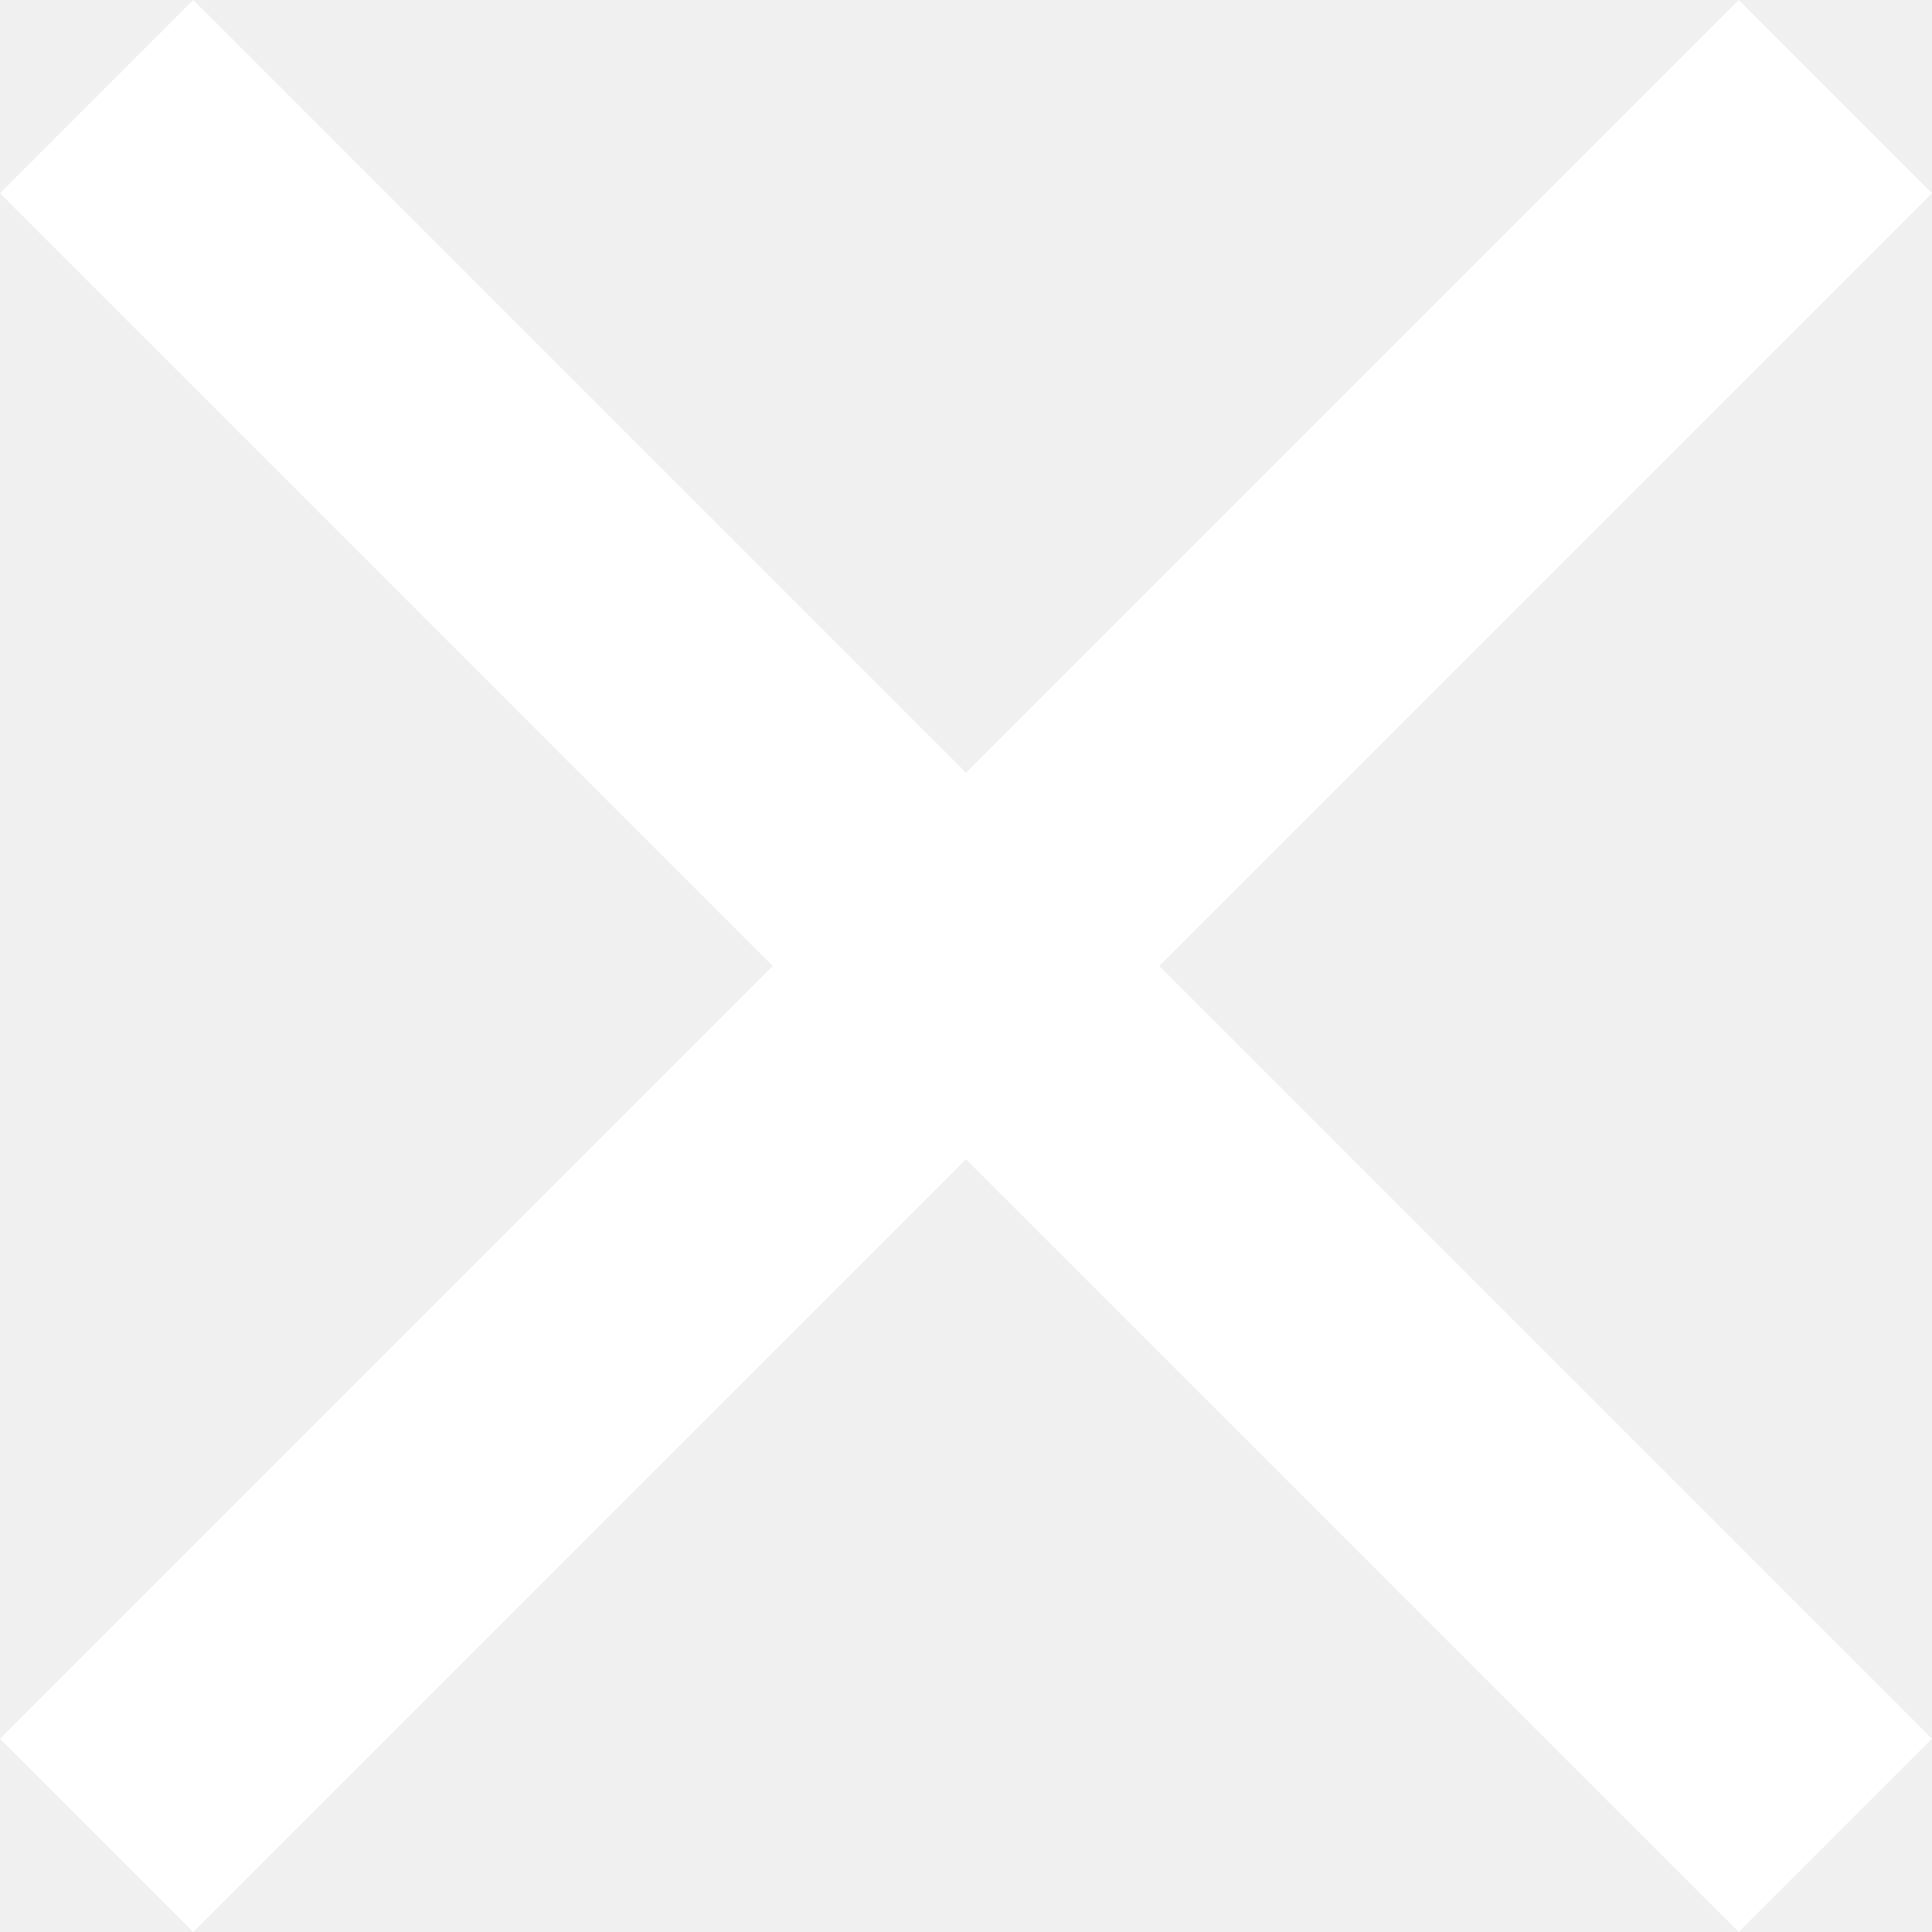
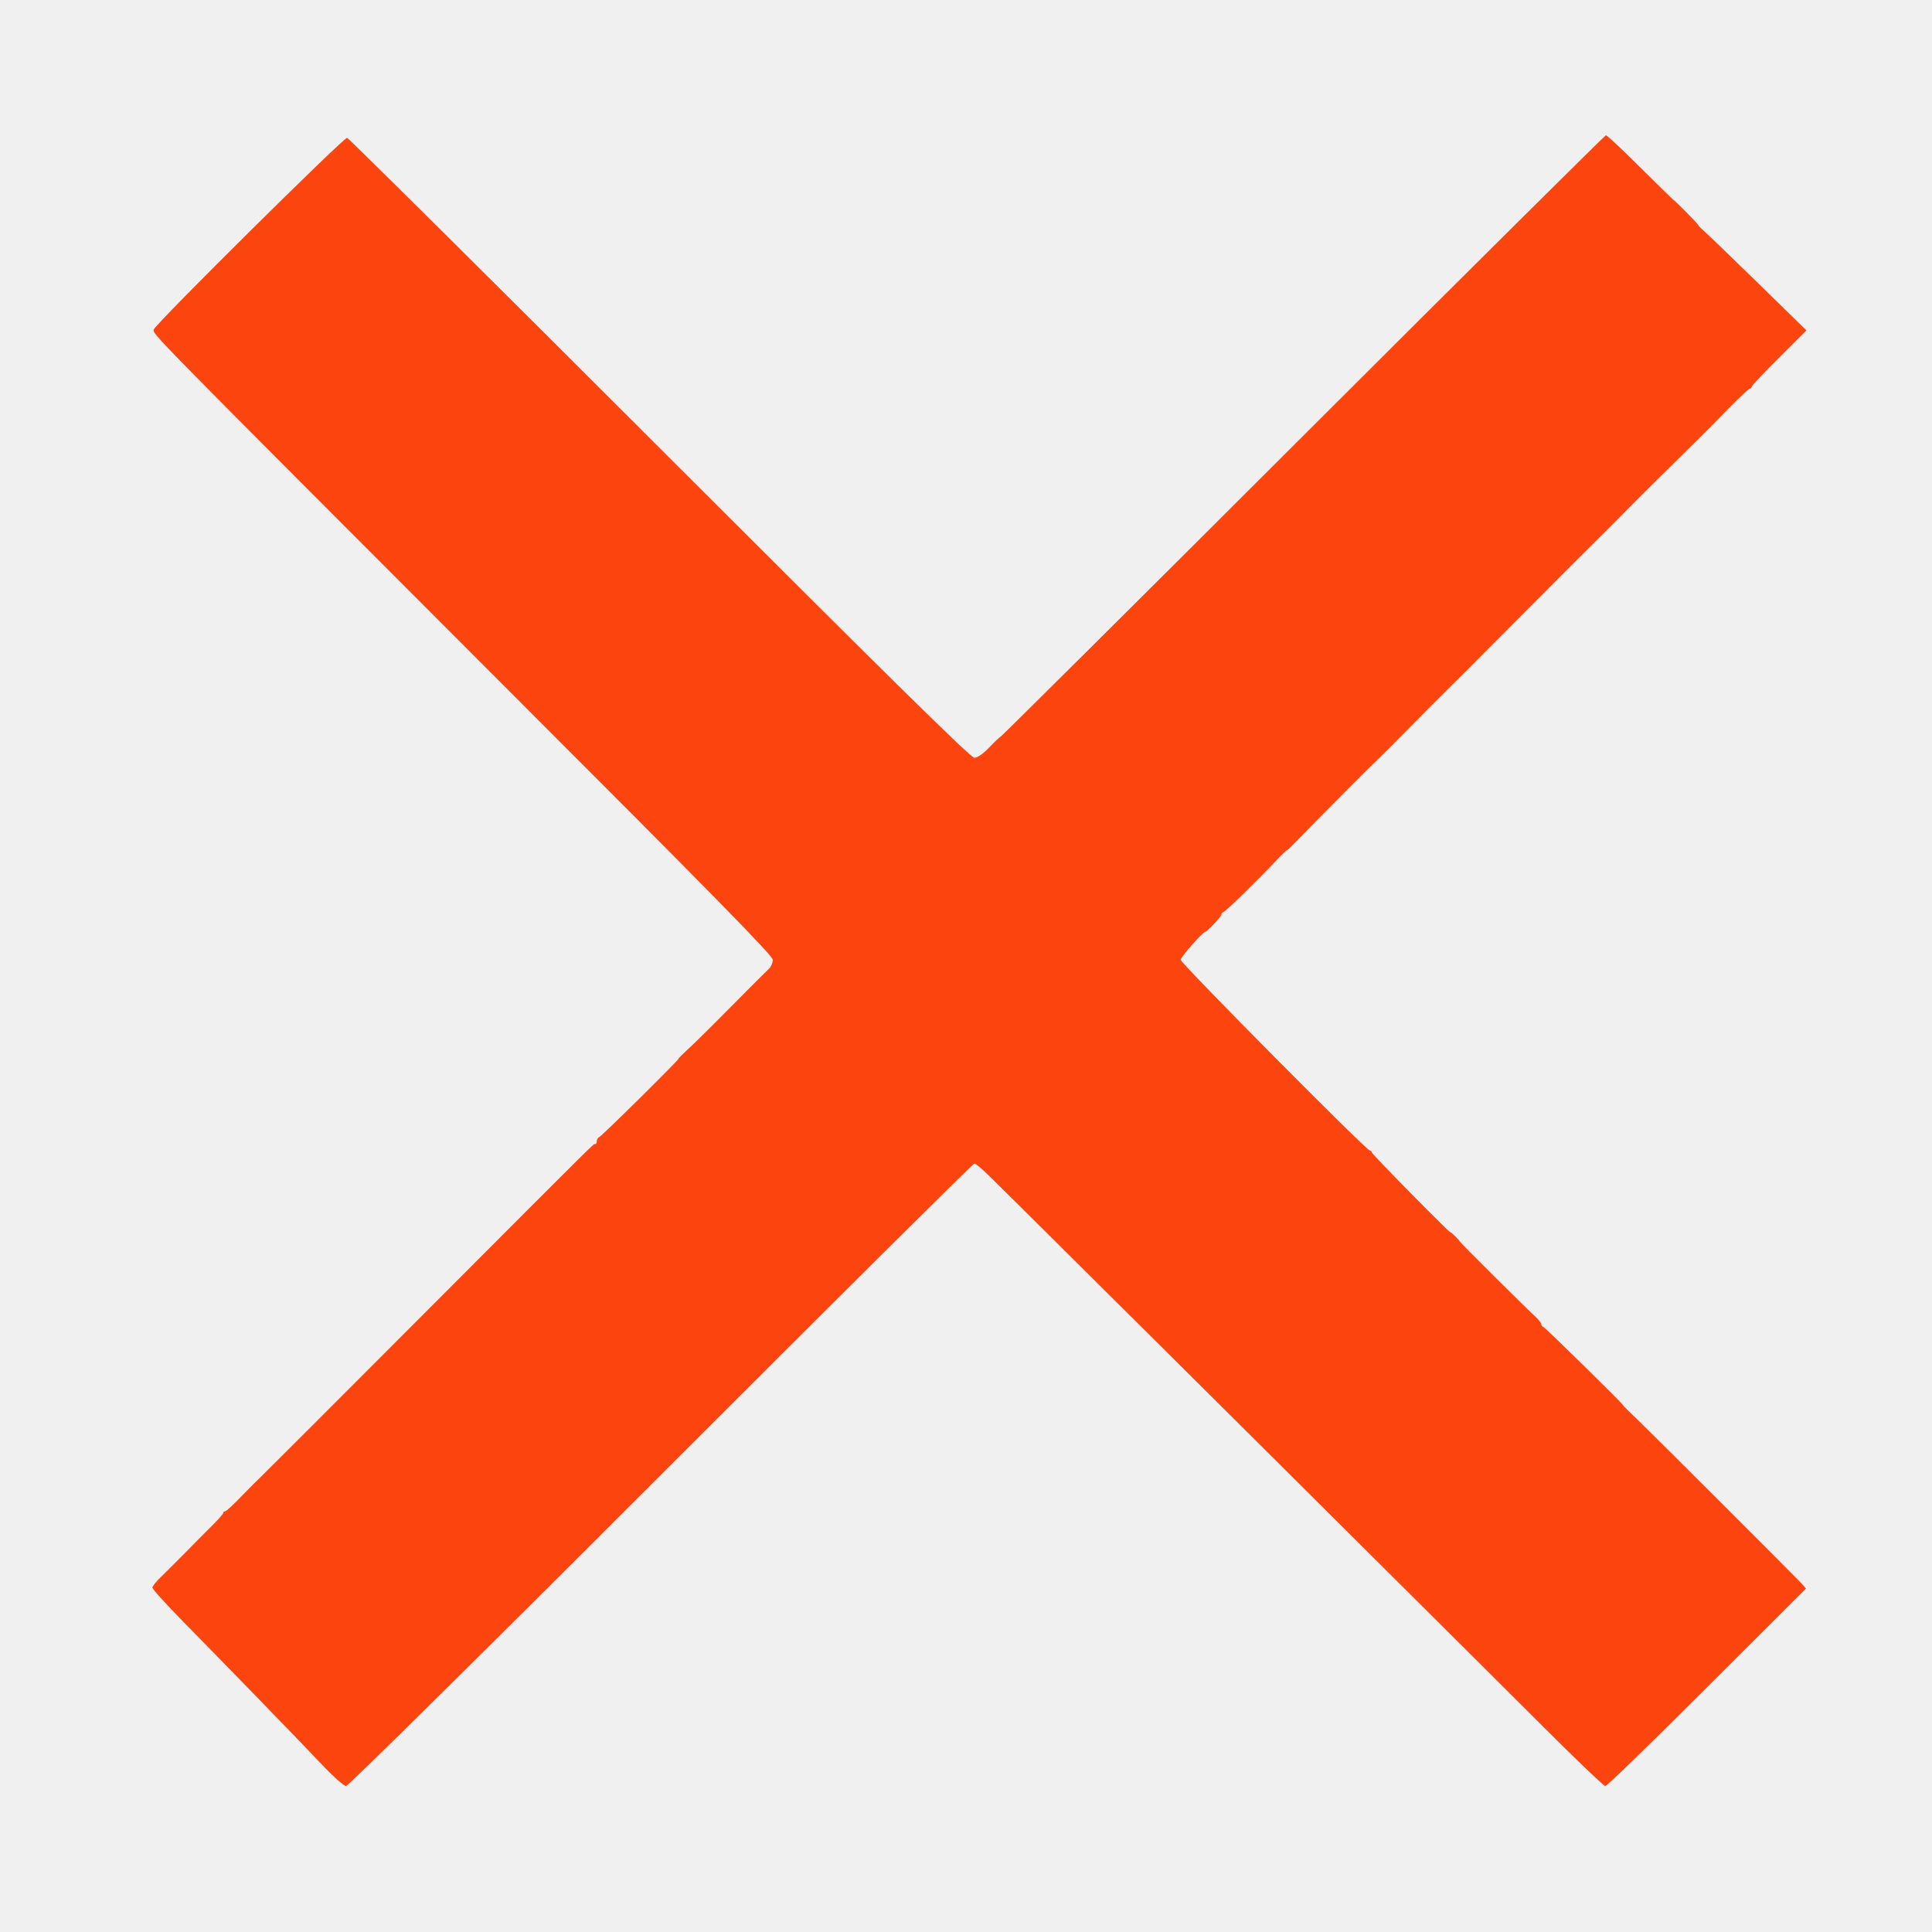
- <svg xmlns="http://www.w3.org/2000/svg" width="32" height="32" viewBox="0 0 32 32" fill="none">
-   <path d="M32 28.8L19.2 16L32 3.2L28.8 0L16 12.8L3.2 0L0 3.2L12.8 16L0 28.8L3.2 32L16 19.2L28.8 32L32 28.8Z" fill="white" />
+ <svg xmlns="http://www.w3.org/2000/svg" version="1.0" width="1200" height="1200" viewBox="0 0 900 900">
+   <path d="M607.1 203C530 280 466.6 343 466.3 343c-.2 0-2.6 2.2-5.3 5-3 3.2-5.7 5-7.1 5-1.7 0-38.6-36.3-146.6-144.3C228 129.4 162.4 64.4 161.7 64.2c-1.5-.3-88.9 86.3-90 89.2-.8 2.1-5.8-3 162.5 165.5C332.1 416.8 360 445.2 360 447.1c0 1.4-.8 3.2-1.7 4.1-1 .9-9.1 9-18.1 18.1-9 9.1-18.1 18.1-20.3 20-2.1 2-3.9 3.7-3.9 4 0 .7-35.9 36.2-37 36.5-.5.2-1 1-1 1.8s-.3 1.4-.8 1.4c-.9 0 5.7-6.6-79.5 78.8-40.6 40.7-74.8 74.9-76 76-1.2 1.1-5.3 5.2-9.1 9.1-3.7 3.9-7.2 7.1-7.7 7.1s-.9.4-.9.8-2.3 3-5 5.7c-2.8 2.8-8.3 8.3-12.3 12.4-4 4-9.1 9.2-11.4 11.4-2.4 2.2-4.3 4.6-4.3 5.3 0 .7 6.4 7.7 14.1 15.6 15.2 15.4 52.1 53.3 65.9 67.9 4.7 4.9 9.3 8.9 10.2 8.9 1 0 66.2-64.4 146.7-145 79.7-79.7 145.4-145 146-145 .6 0 3.7 2.6 6.9 5.8 11.1 10.7 229.6 228.1 257.7 256.2 15.4 15.4 28.6 28 29.3 28 .8 0 22.1-20.7 47.4-46l46.1-46-1.9-2.2c-2.4-2.6-67.4-67.6-76.6-76.5-3.8-3.6-6.8-6.6-6.8-6.8 0-.6-36.1-36-37-36.3-.6-.2-1-.8-1-1.3 0-.6-1.2-2.1-2.7-3.5-4.2-3.8-35.3-34.7-35.3-35.1 0-.4-3.9-4.3-4.4-4.3-.7 0-36.6-36.4-36.6-37.2 0-.4-.4-.8-.8-.8-1.7 0-88.2-87.3-88.2-88.9 0-1.3 10.4-13.1 11.6-13.1.7 0 7.4-7.1 7.4-8 0-.4.4-1 1-1.2 1.1-.3 15.9-14.8 23.8-23.2 2.9-3.1 5.5-5.6 5.8-5.6.2 0 2.2-1.9 4.5-4.3 7.5-7.8 33.7-34.2 37.6-37.8 2.1-2 8.4-8.3 14-14 5.6-5.7 14.1-14.3 19-19.1 4.8-4.7 13.4-13.3 19-19 5.6-5.6 22.6-22.7 37.7-37.8 15.2-15.1 27.6-27.5 27.6-27.6 0 0 8.1-8.2 18.1-18 10-9.8 18.6-18.4 19.3-19.1.6-.6 4.9-5 9.5-9.7 4.7-4.7 8.8-8.6 9.3-8.6.4 0 .8-.4.8-.9 0-.4 5.7-6.5 12.8-13.5l12.7-12.7-22-21.5c-12.1-11.8-23.5-22.8-25.2-24.3-1.8-1.6-3.3-3.1-3.3-3.4 0-.4-11.1-11.7-11.6-11.7-.1 0-7-6.8-15.3-15-8.3-8.3-15.5-15-16-15-.4 0-63.9 63-141 140z" fill="#fc440f" />
</svg>
